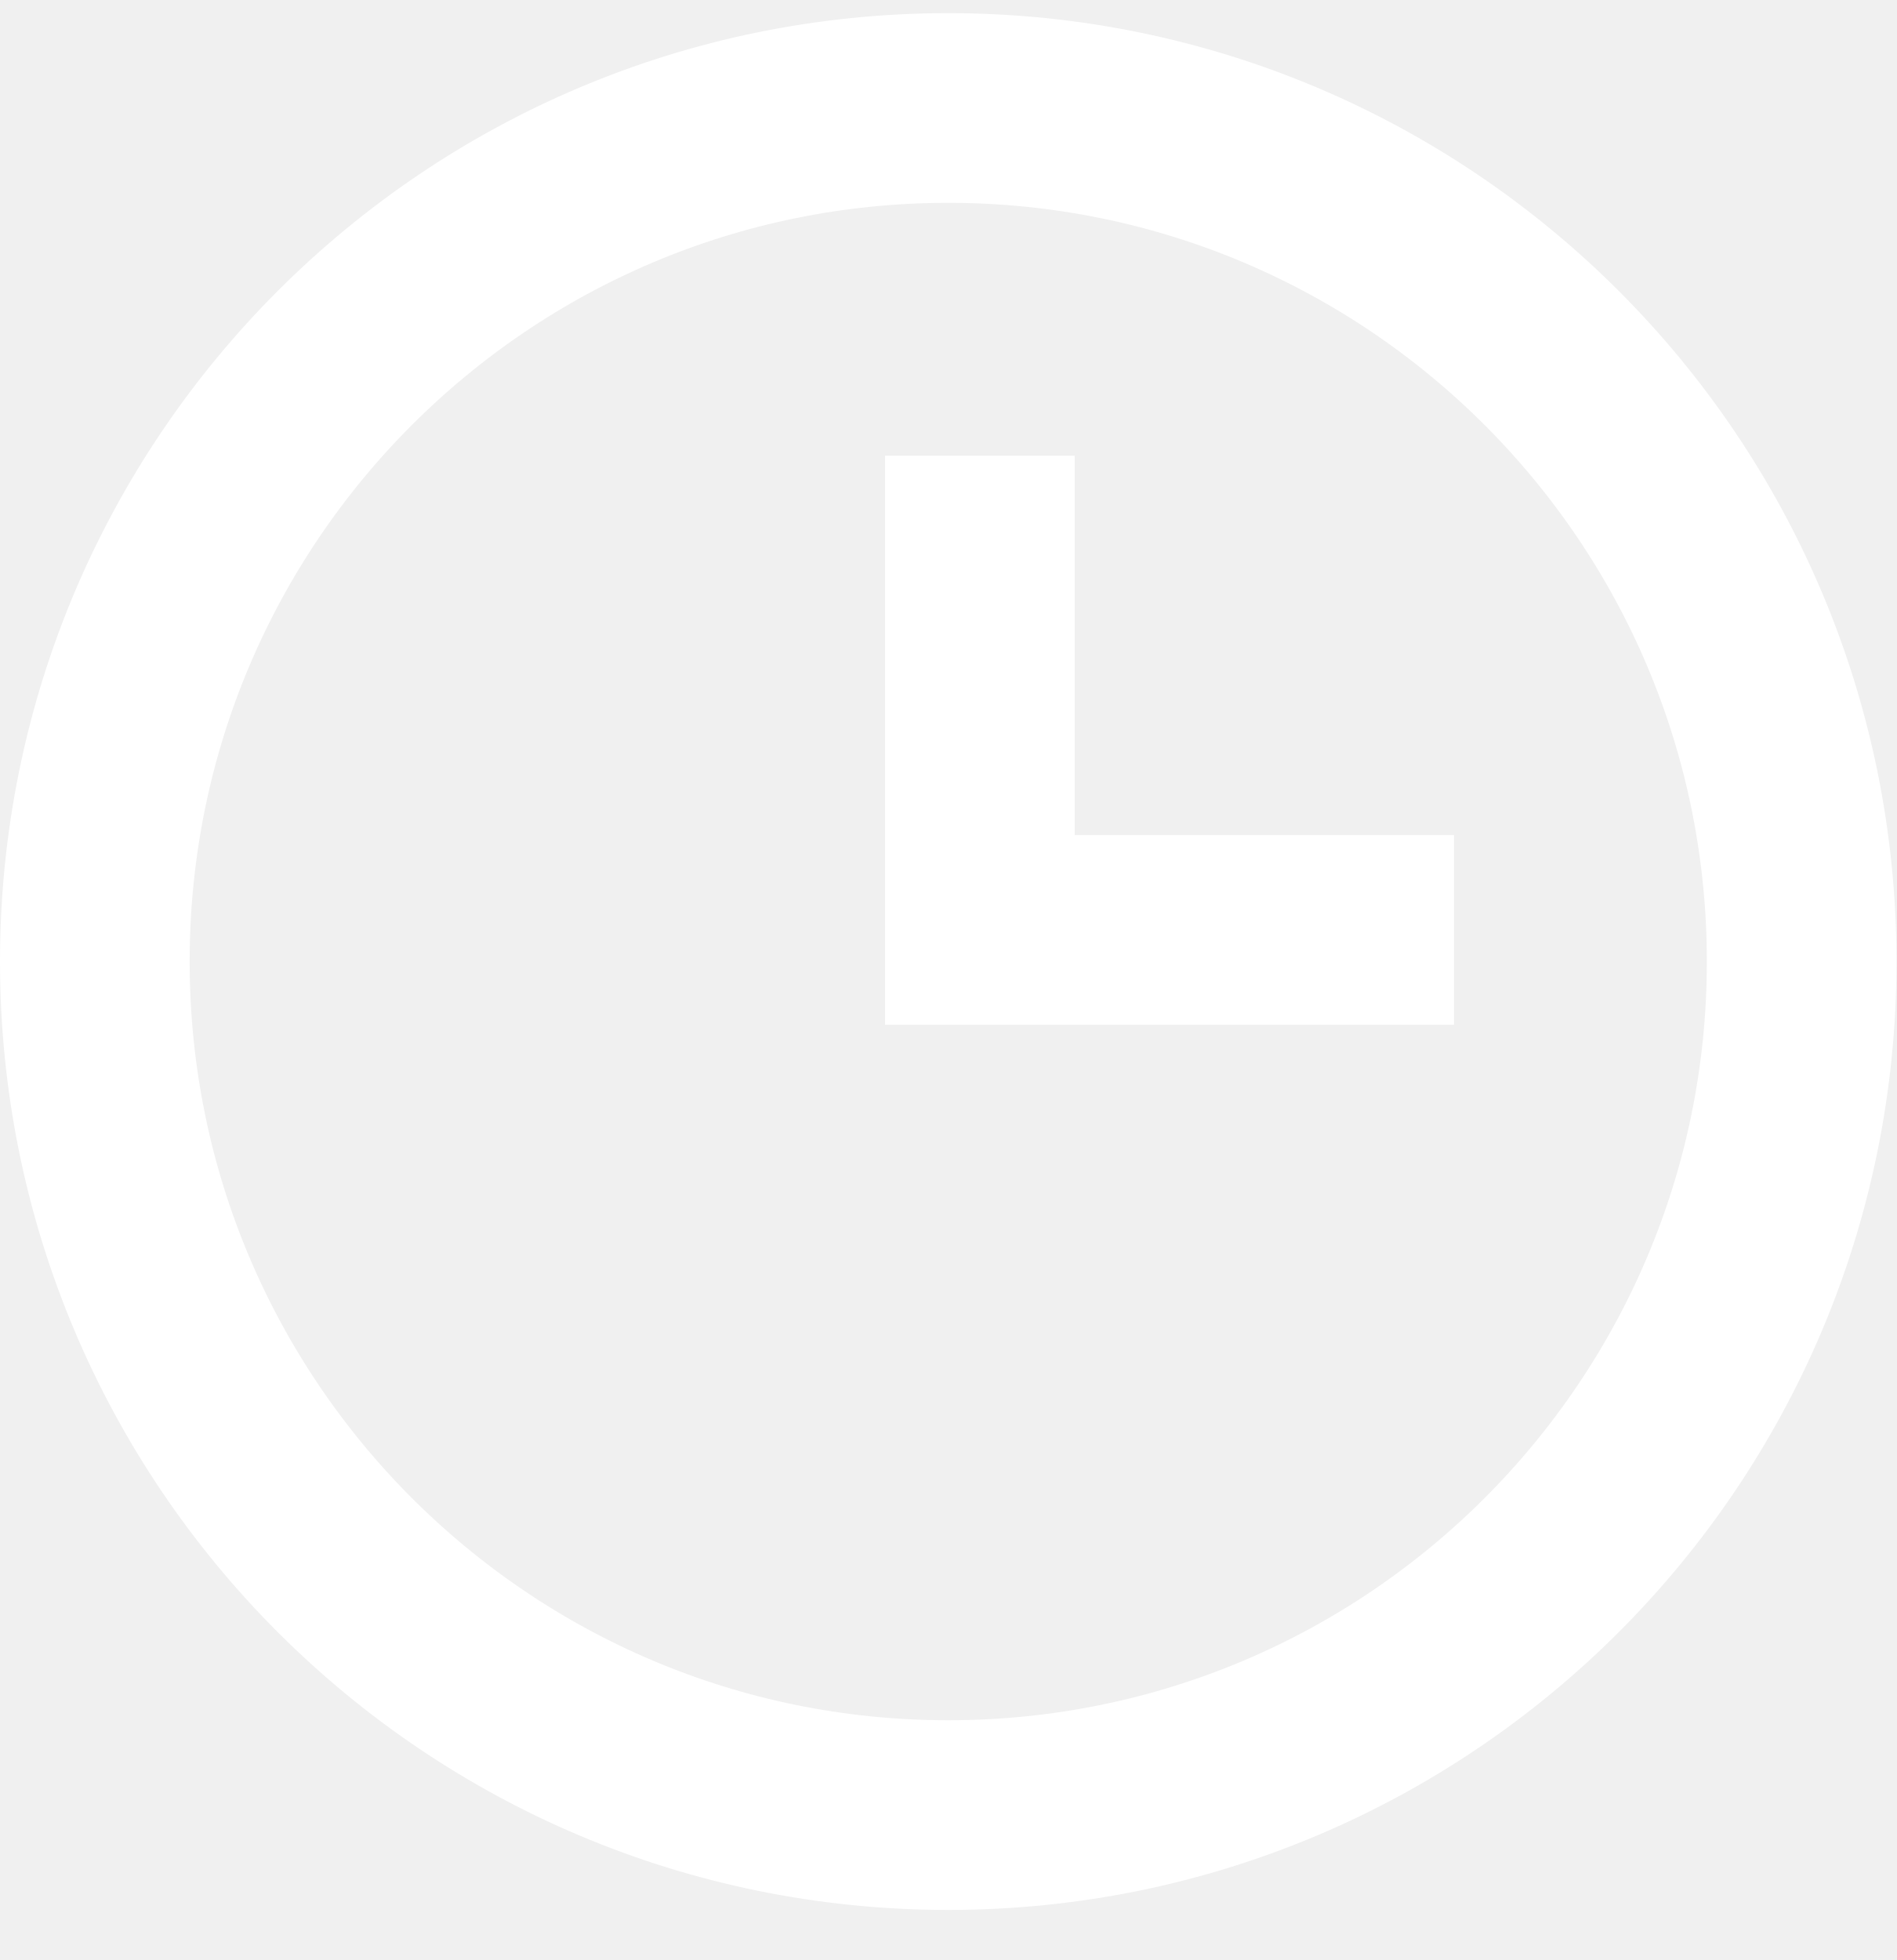
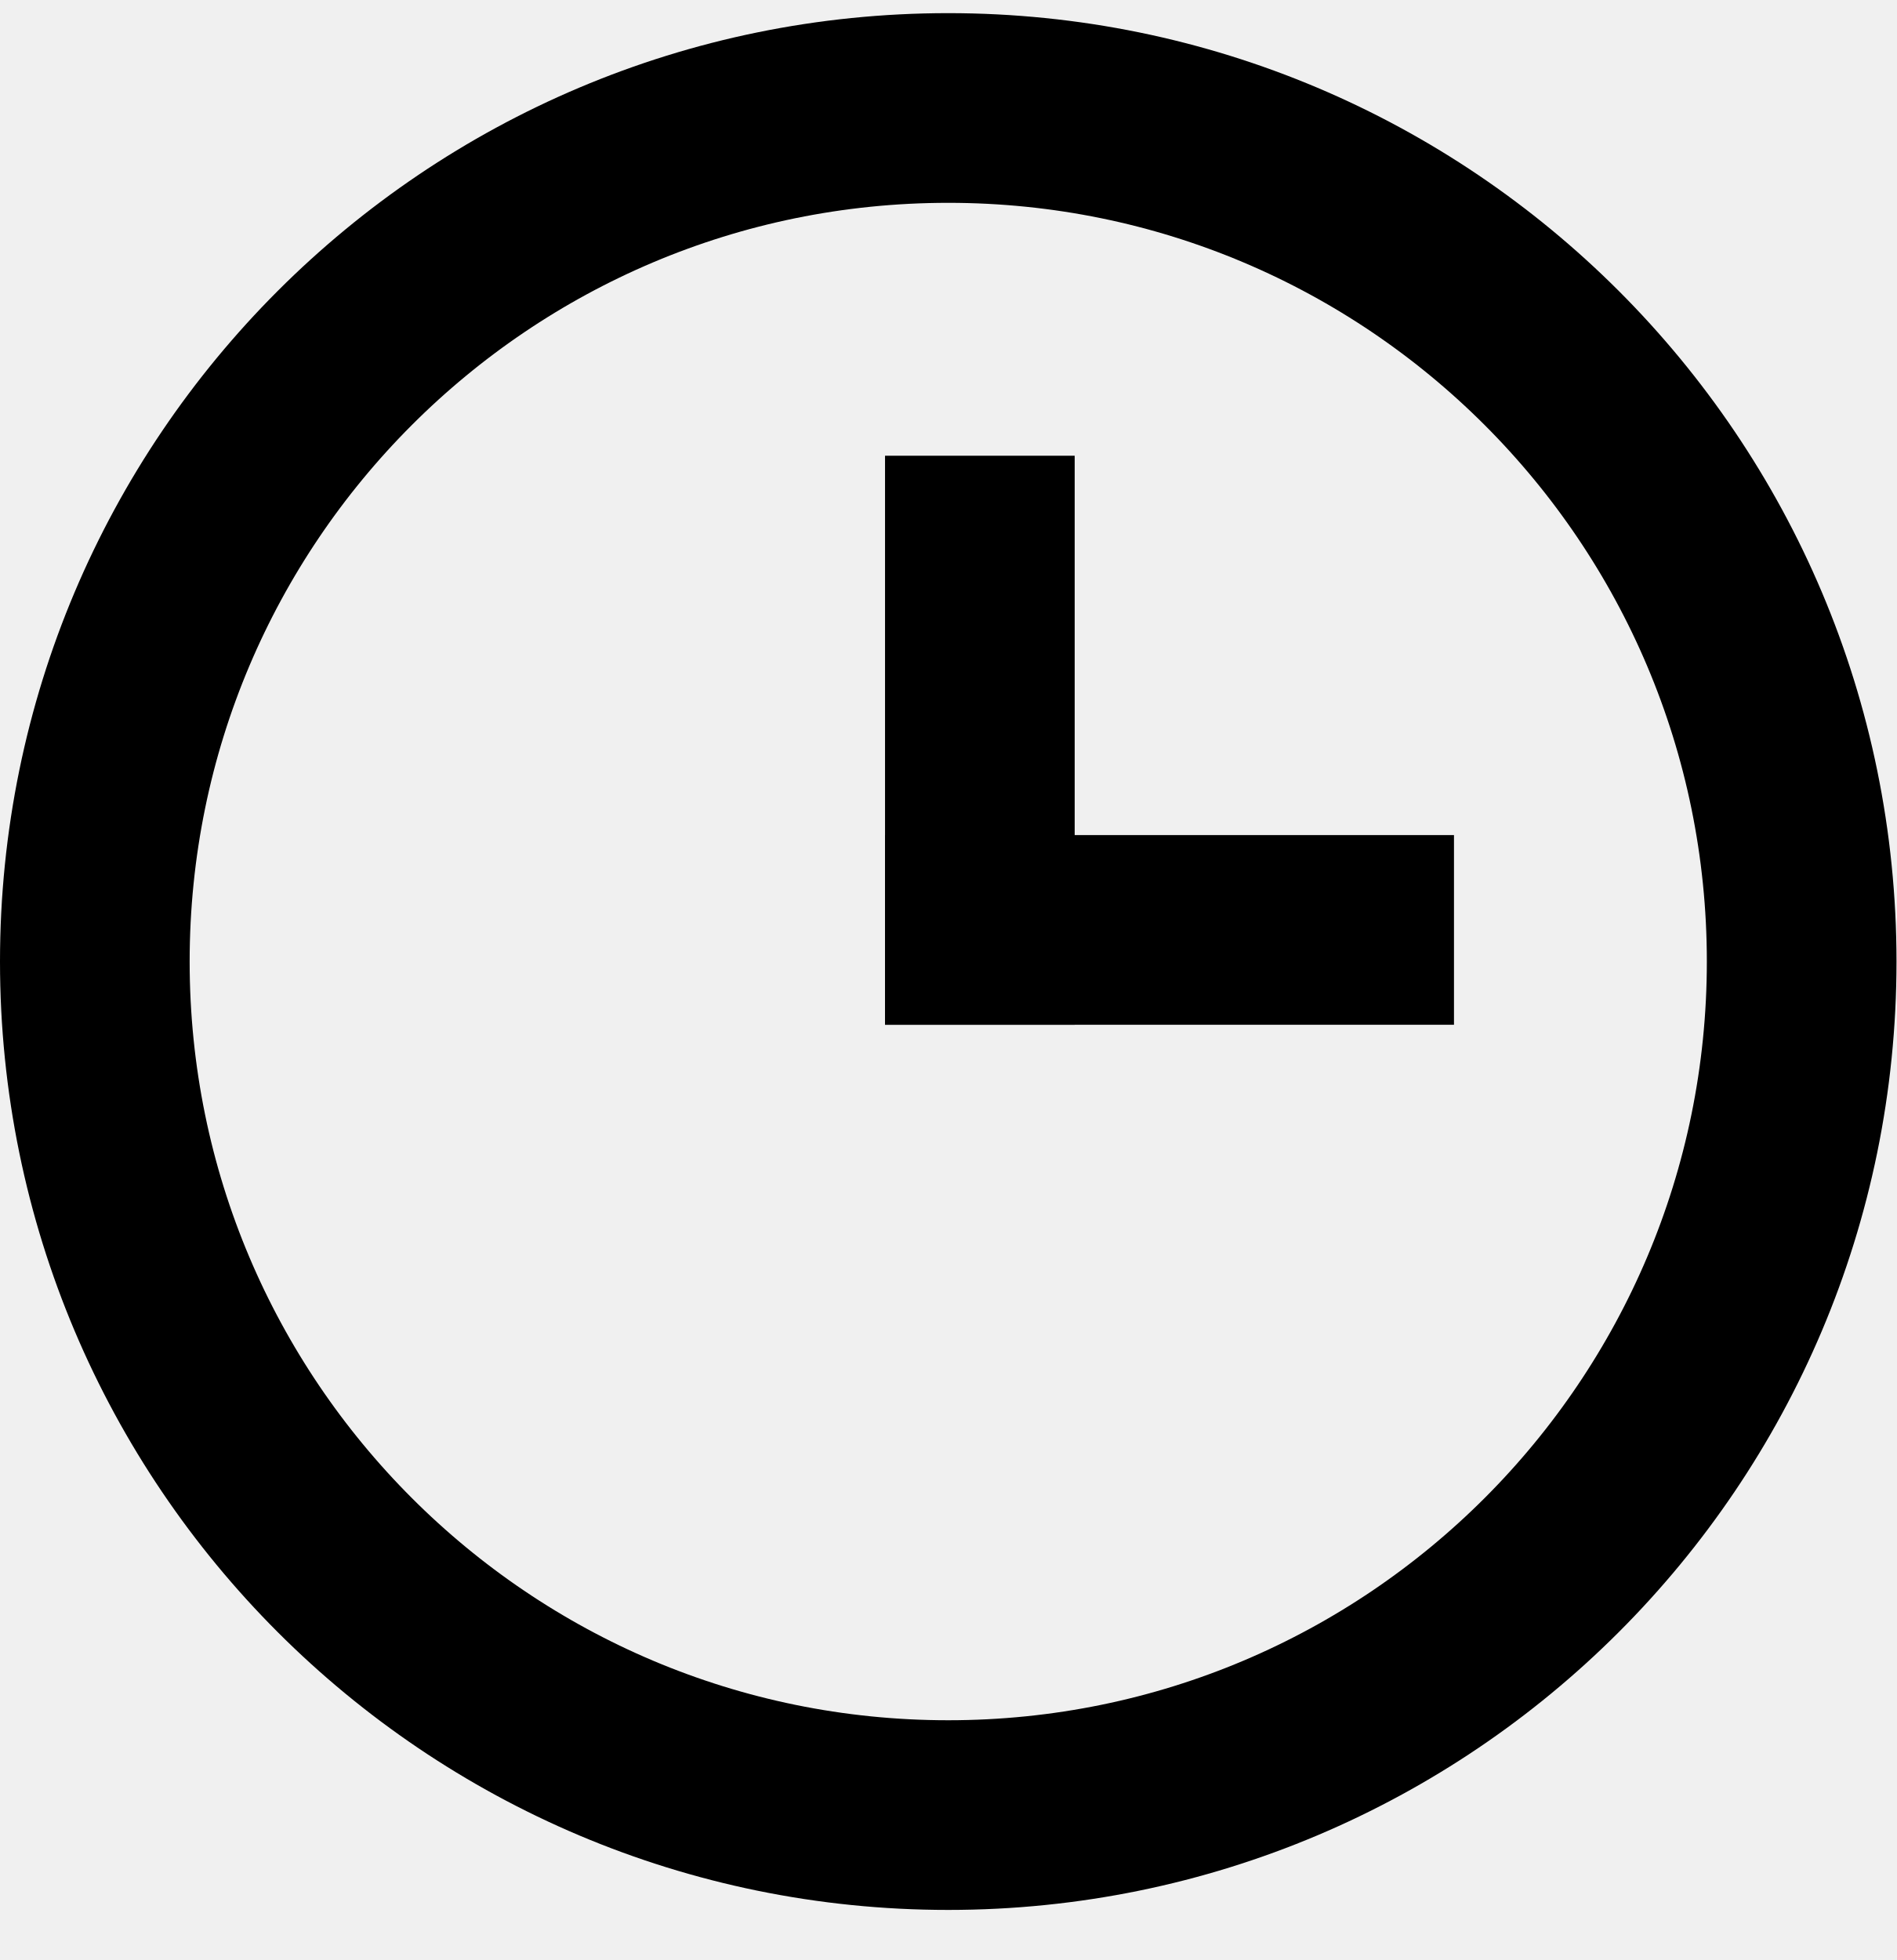
<svg xmlns="http://www.w3.org/2000/svg" width="30" height="31" viewBox="0 0 30 31" fill="none">
-   <circle cx="15" cy="15.208" r="13.5" stroke="white" stroke-width="3" />
-   <line x1="23" y1="14.708" x2="14" y2="14.708" stroke="white" stroke-width="3" />
-   <line x1="15.5" y1="7.208" x2="15.5" y2="16.208" stroke="white" stroke-width="3" />
+   <circle cx="15" cy="15.208" r="13.5" stroke="currentColor" stroke-width="3" />
+   <line x1="23" y1="14.708" x2="14" y2="14.708" stroke="currentColor" stroke-width="3" />
+   <line x1="15.5" y1="7.208" x2="15.5" y2="16.208" stroke="currentColor" stroke-width="3" />
</svg>
